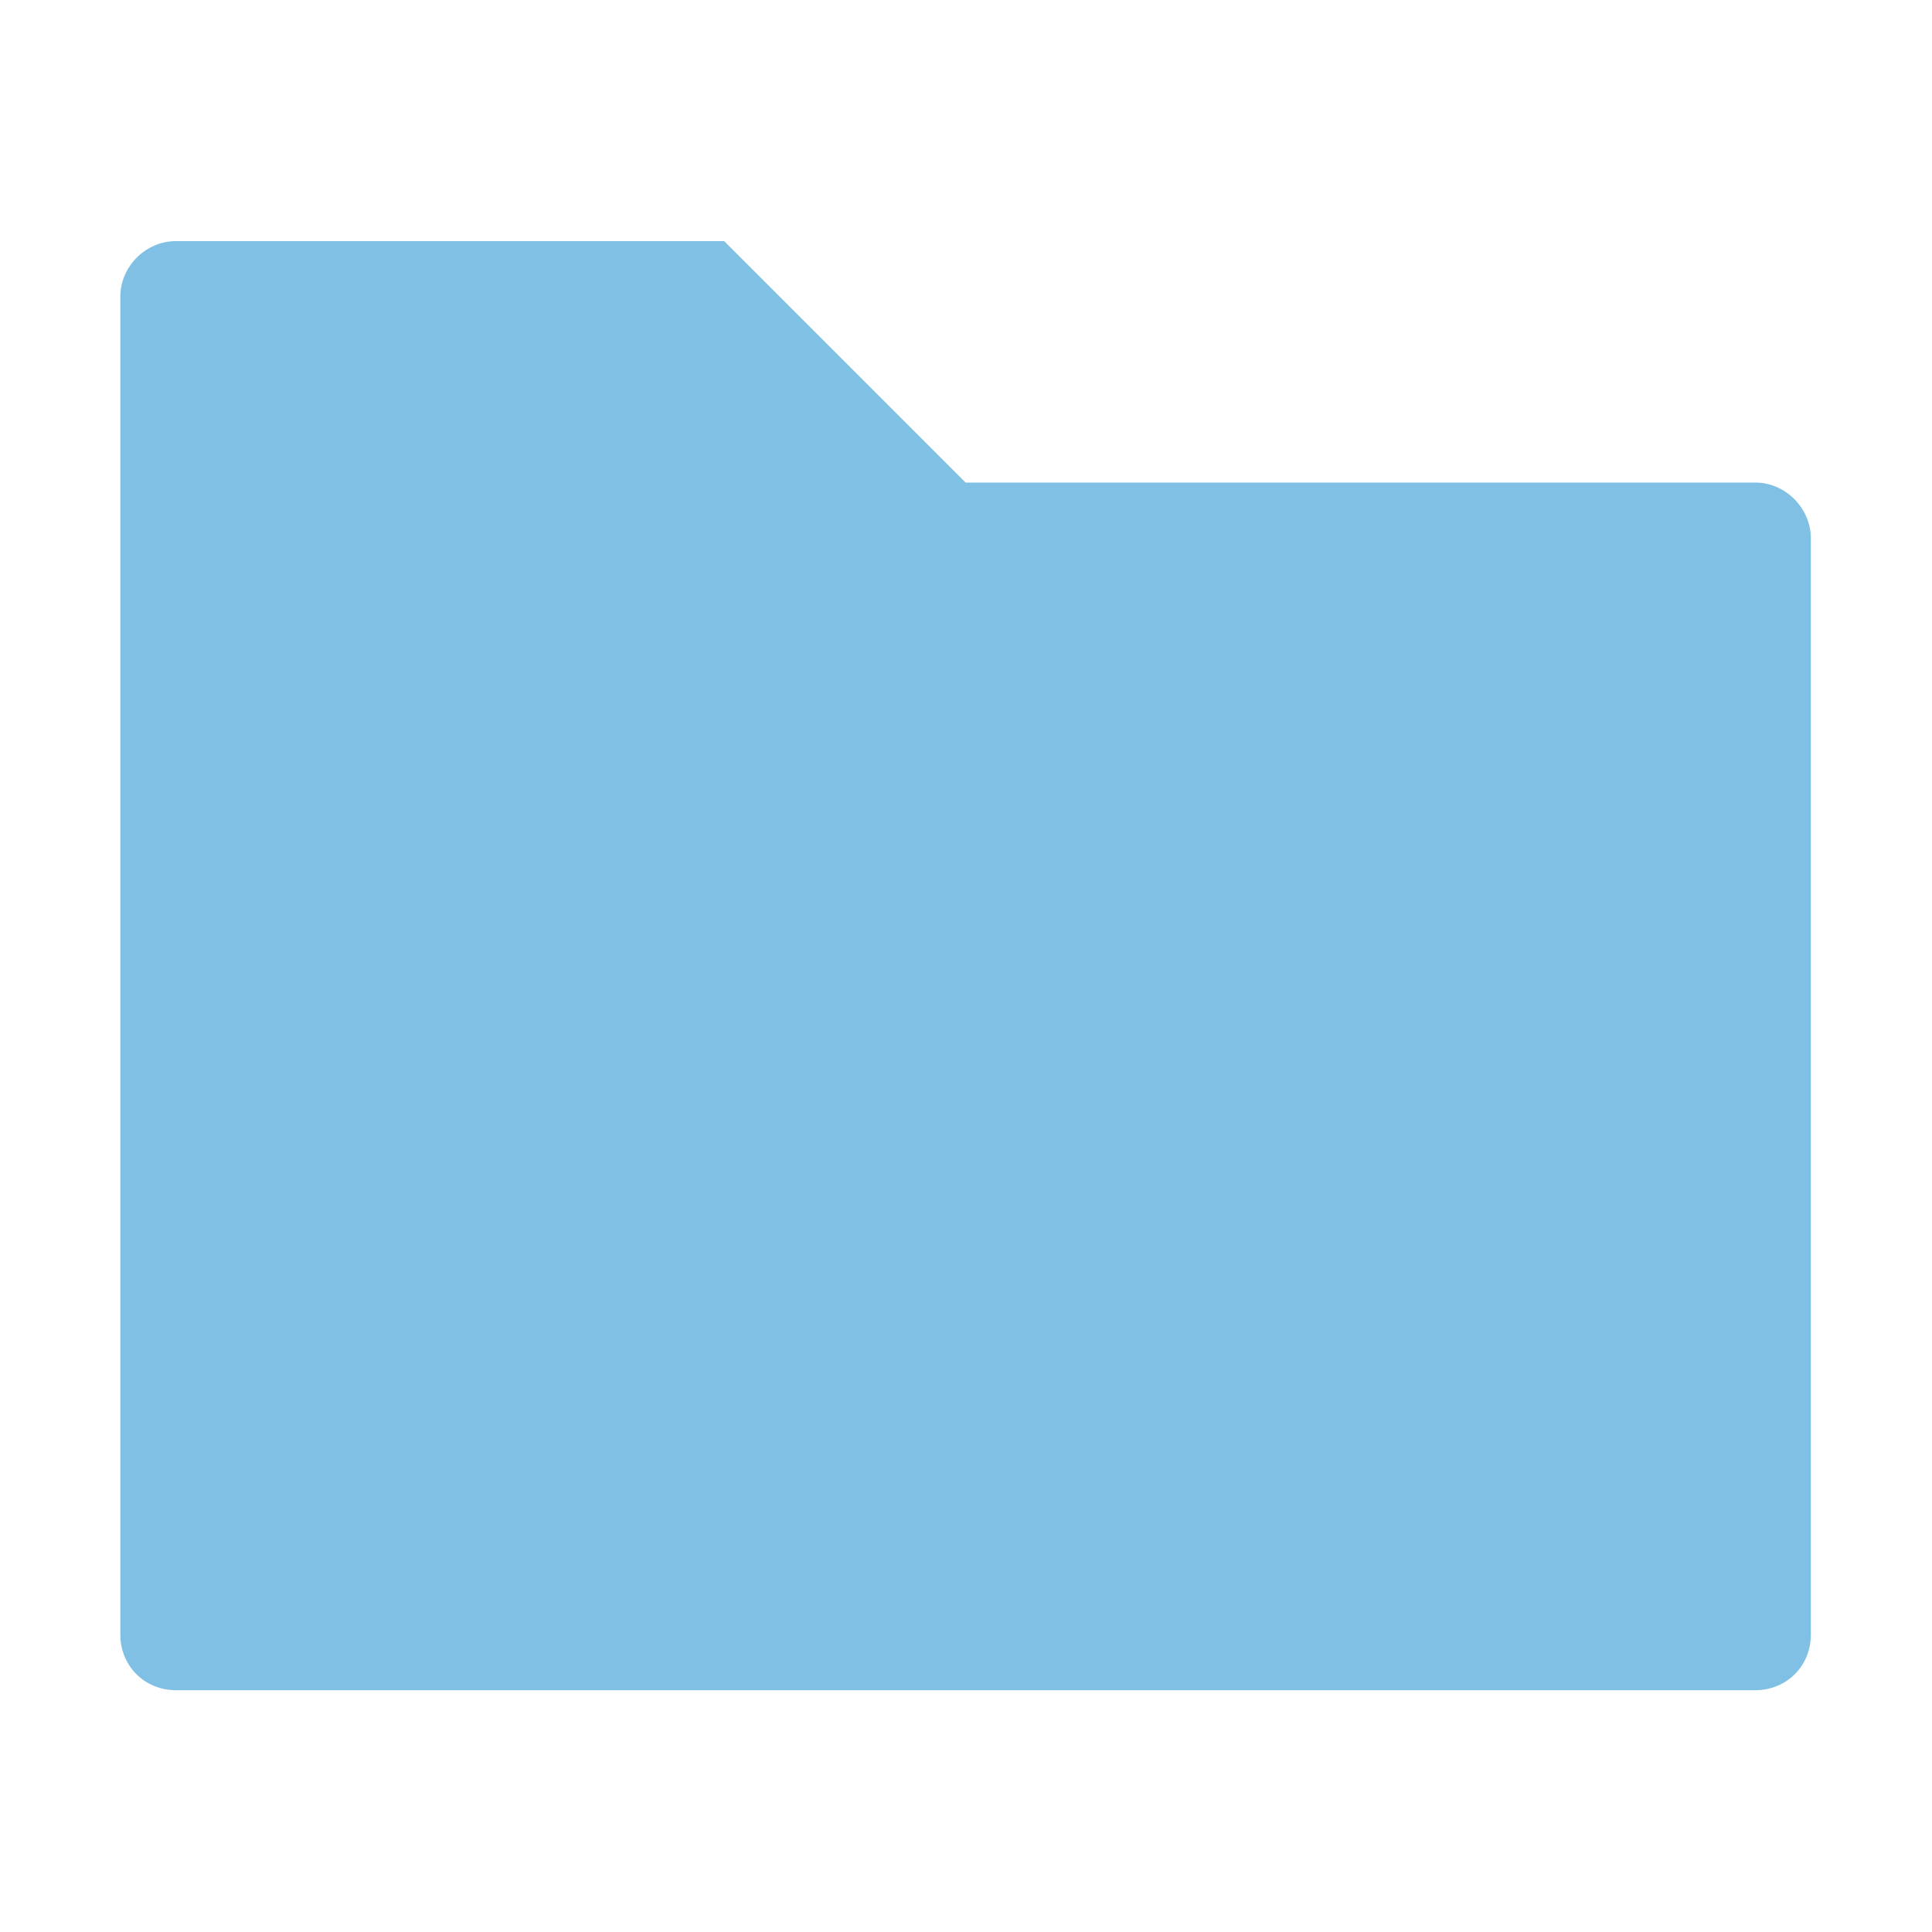
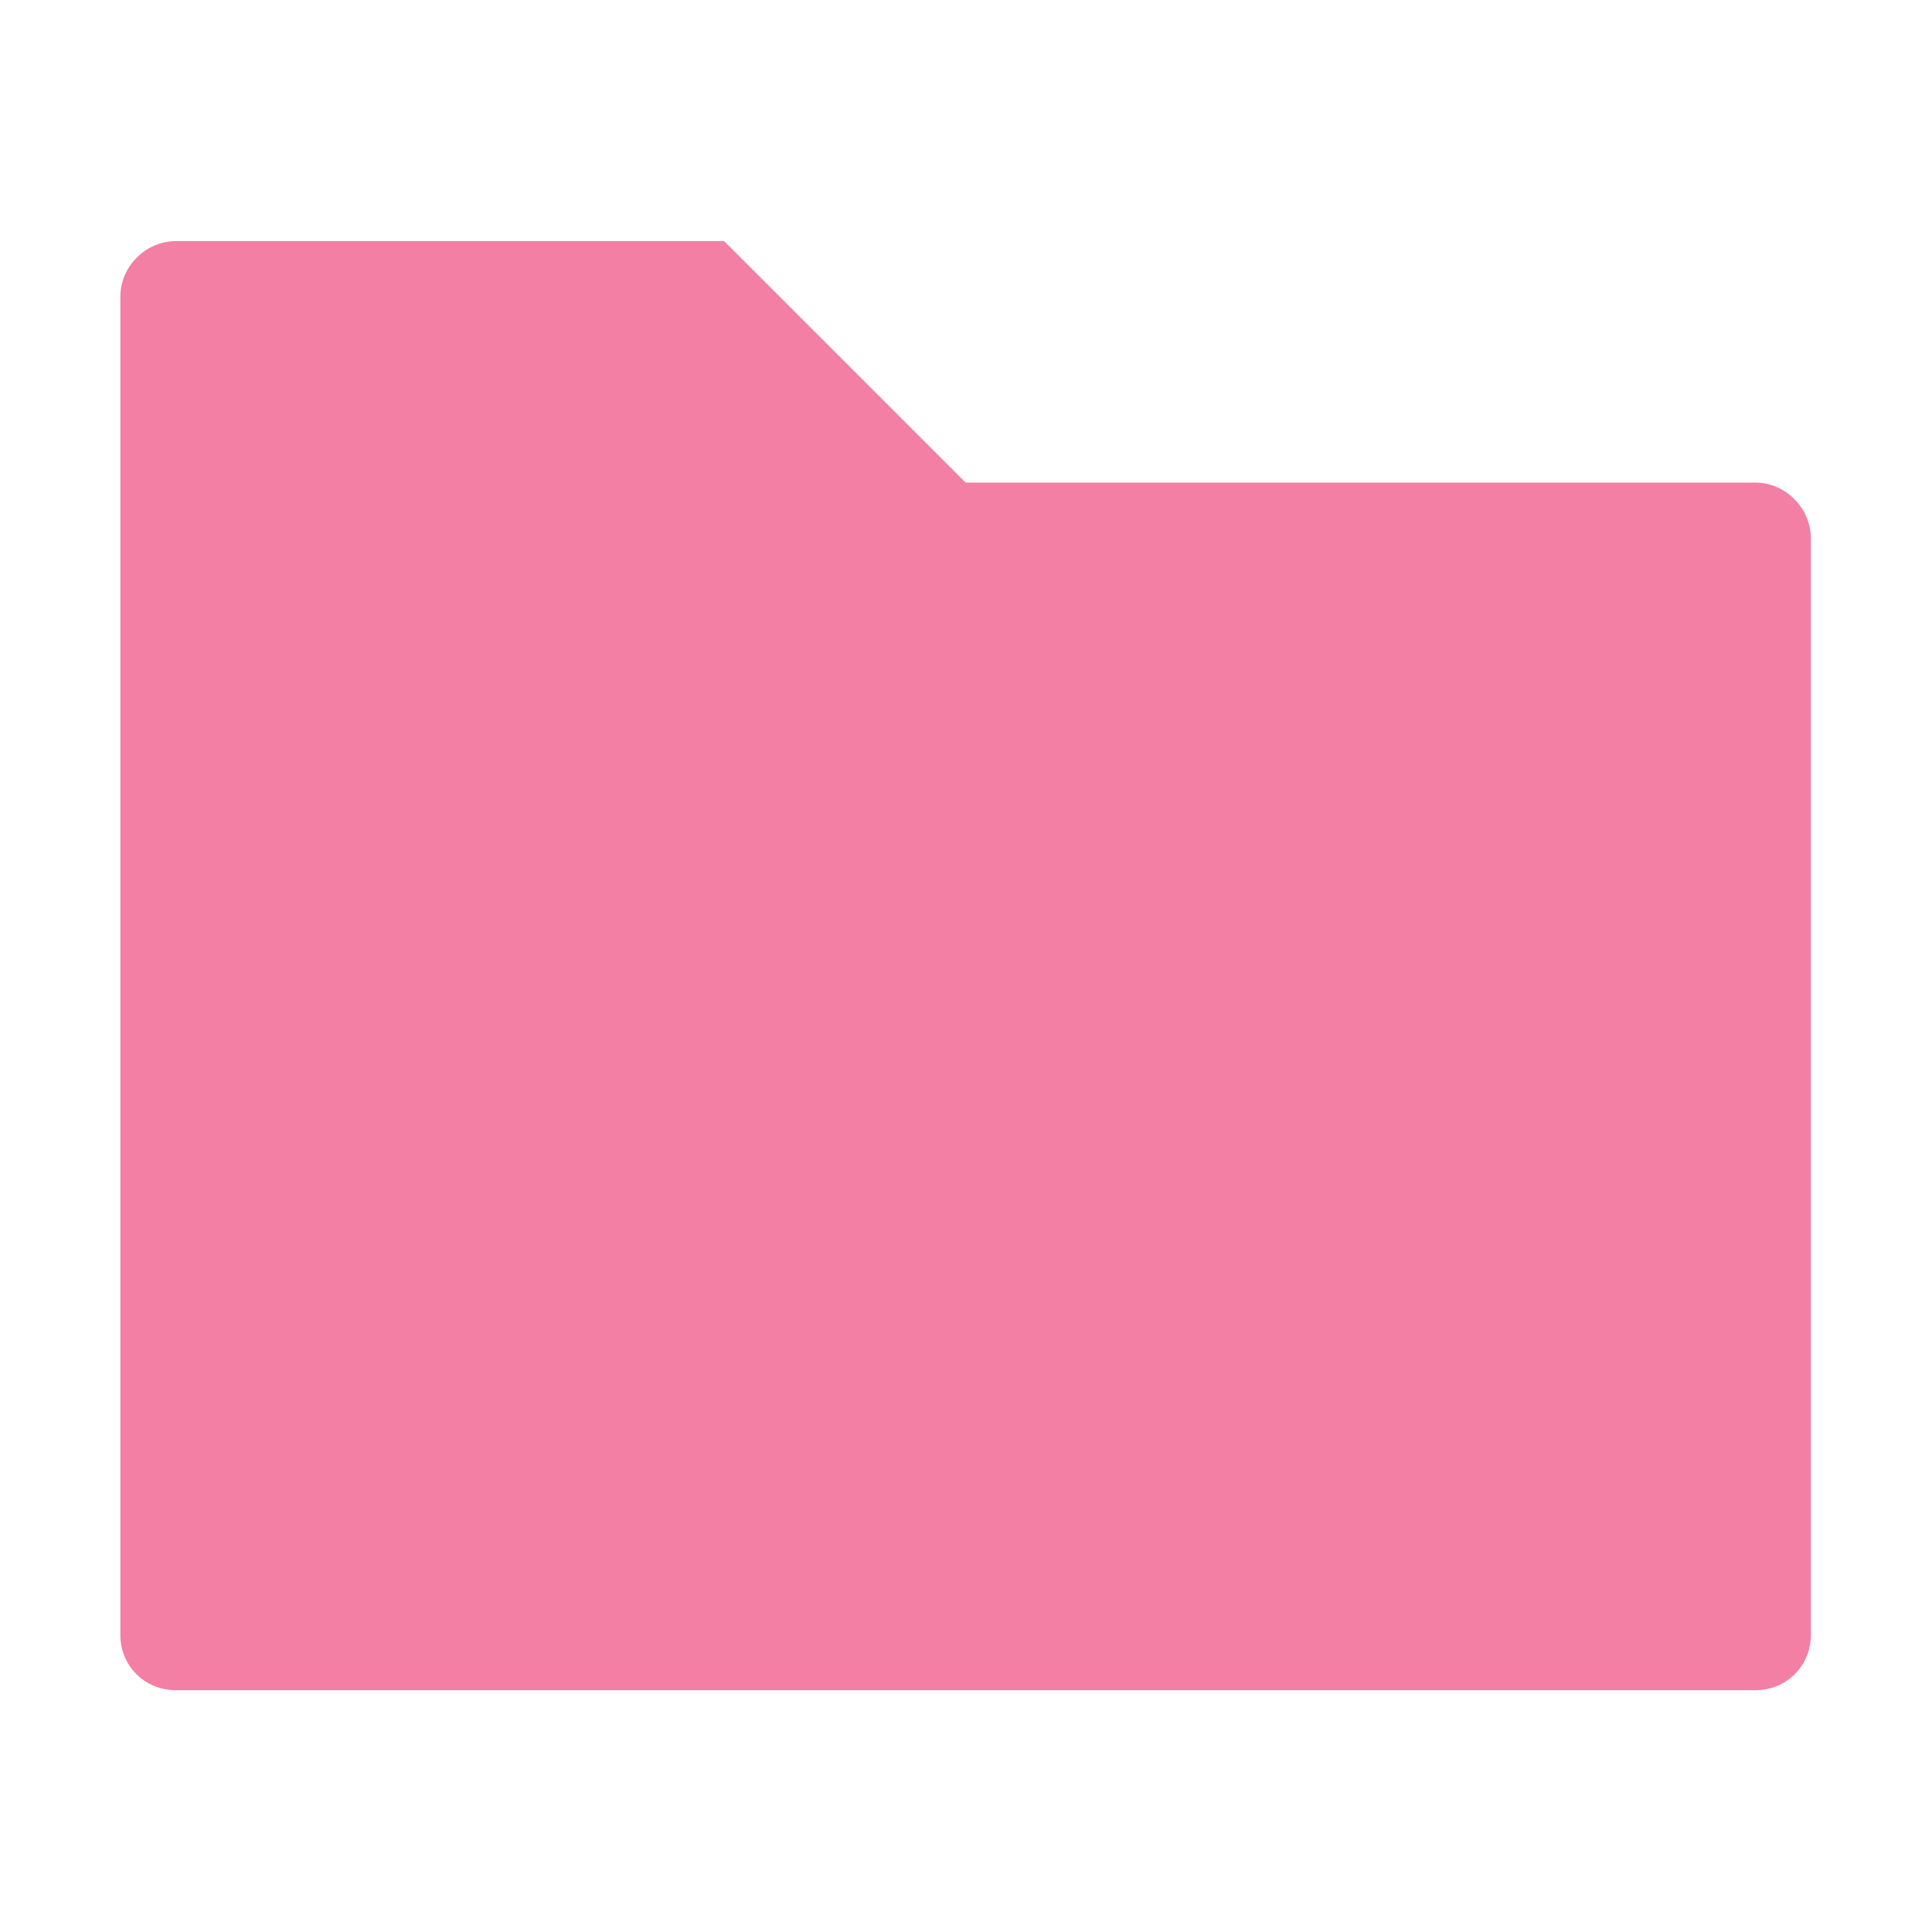
<svg xmlns="http://www.w3.org/2000/svg" height="17.067" width="17.067" version="1" id="svg2">
  <defs id="defs8" />
-   <path d="m 1.554,2.13 c -0.267,0 -0.491,0.224 -0.491,0.491 v 11.819 c 0,0.277 0.215,0.491 0.491,0.491 H 15.506 c 0.275,0 0.491,-0.213 0.491,-0.491 V 4.757 c 0,-0.267 -0.224,-0.494 -0.491,-0.494 H 8.53 L 6.397,2.13 Z" id="path4" style="fill:#0082c9;fill-opacity:1;fill-rule:evenodd;stroke-width:1.067;opacity:0.5" />
+   <path d="m 1.554,2.13 c -0.267,0 -0.491,0.224 -0.491,0.491 v 11.819 c 0,0.277 0.215,0.491 0.491,0.491 H 15.506 c 0.275,0 0.491,-0.213 0.491,-0.491 V 4.757 c 0,-0.267 -0.224,-0.494 -0.491,-0.494 H 8.53 L 6.397,2.13 Z" id="path4" style="fill:#E7004C;fill-opacity:1;fill-rule:evenodd;stroke-width:1.067;opacity:0.5" />
</svg>
